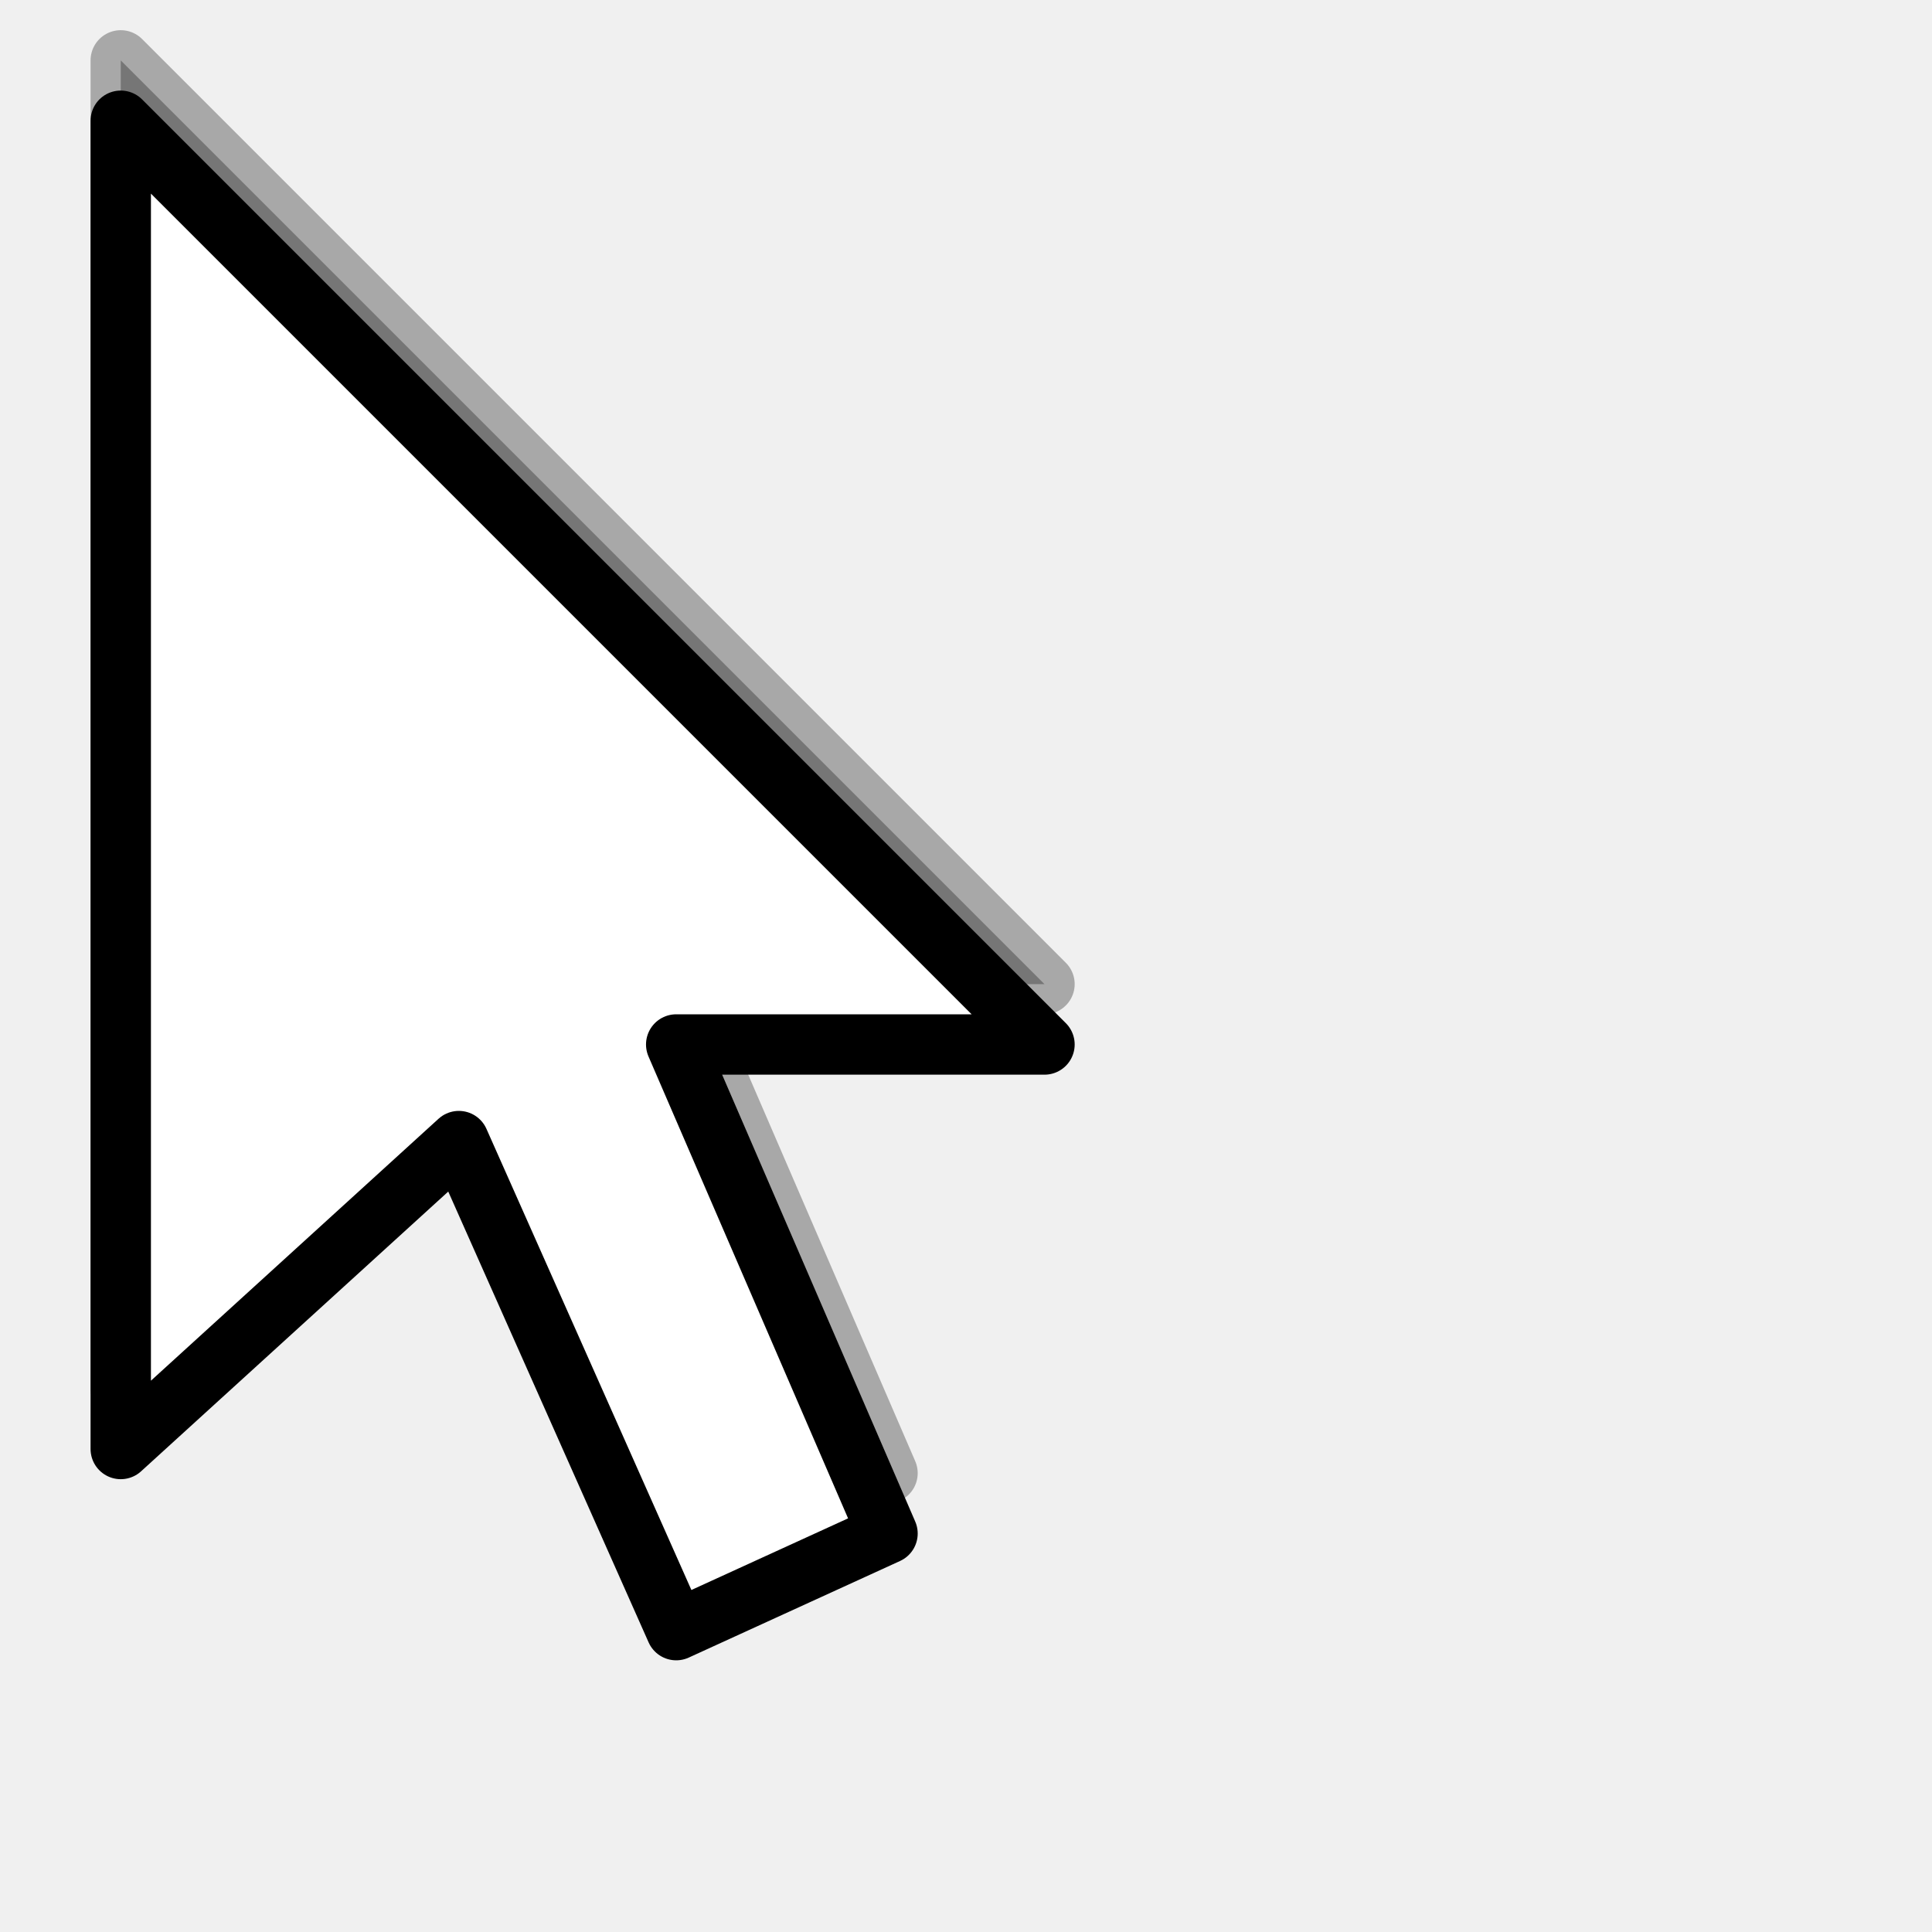
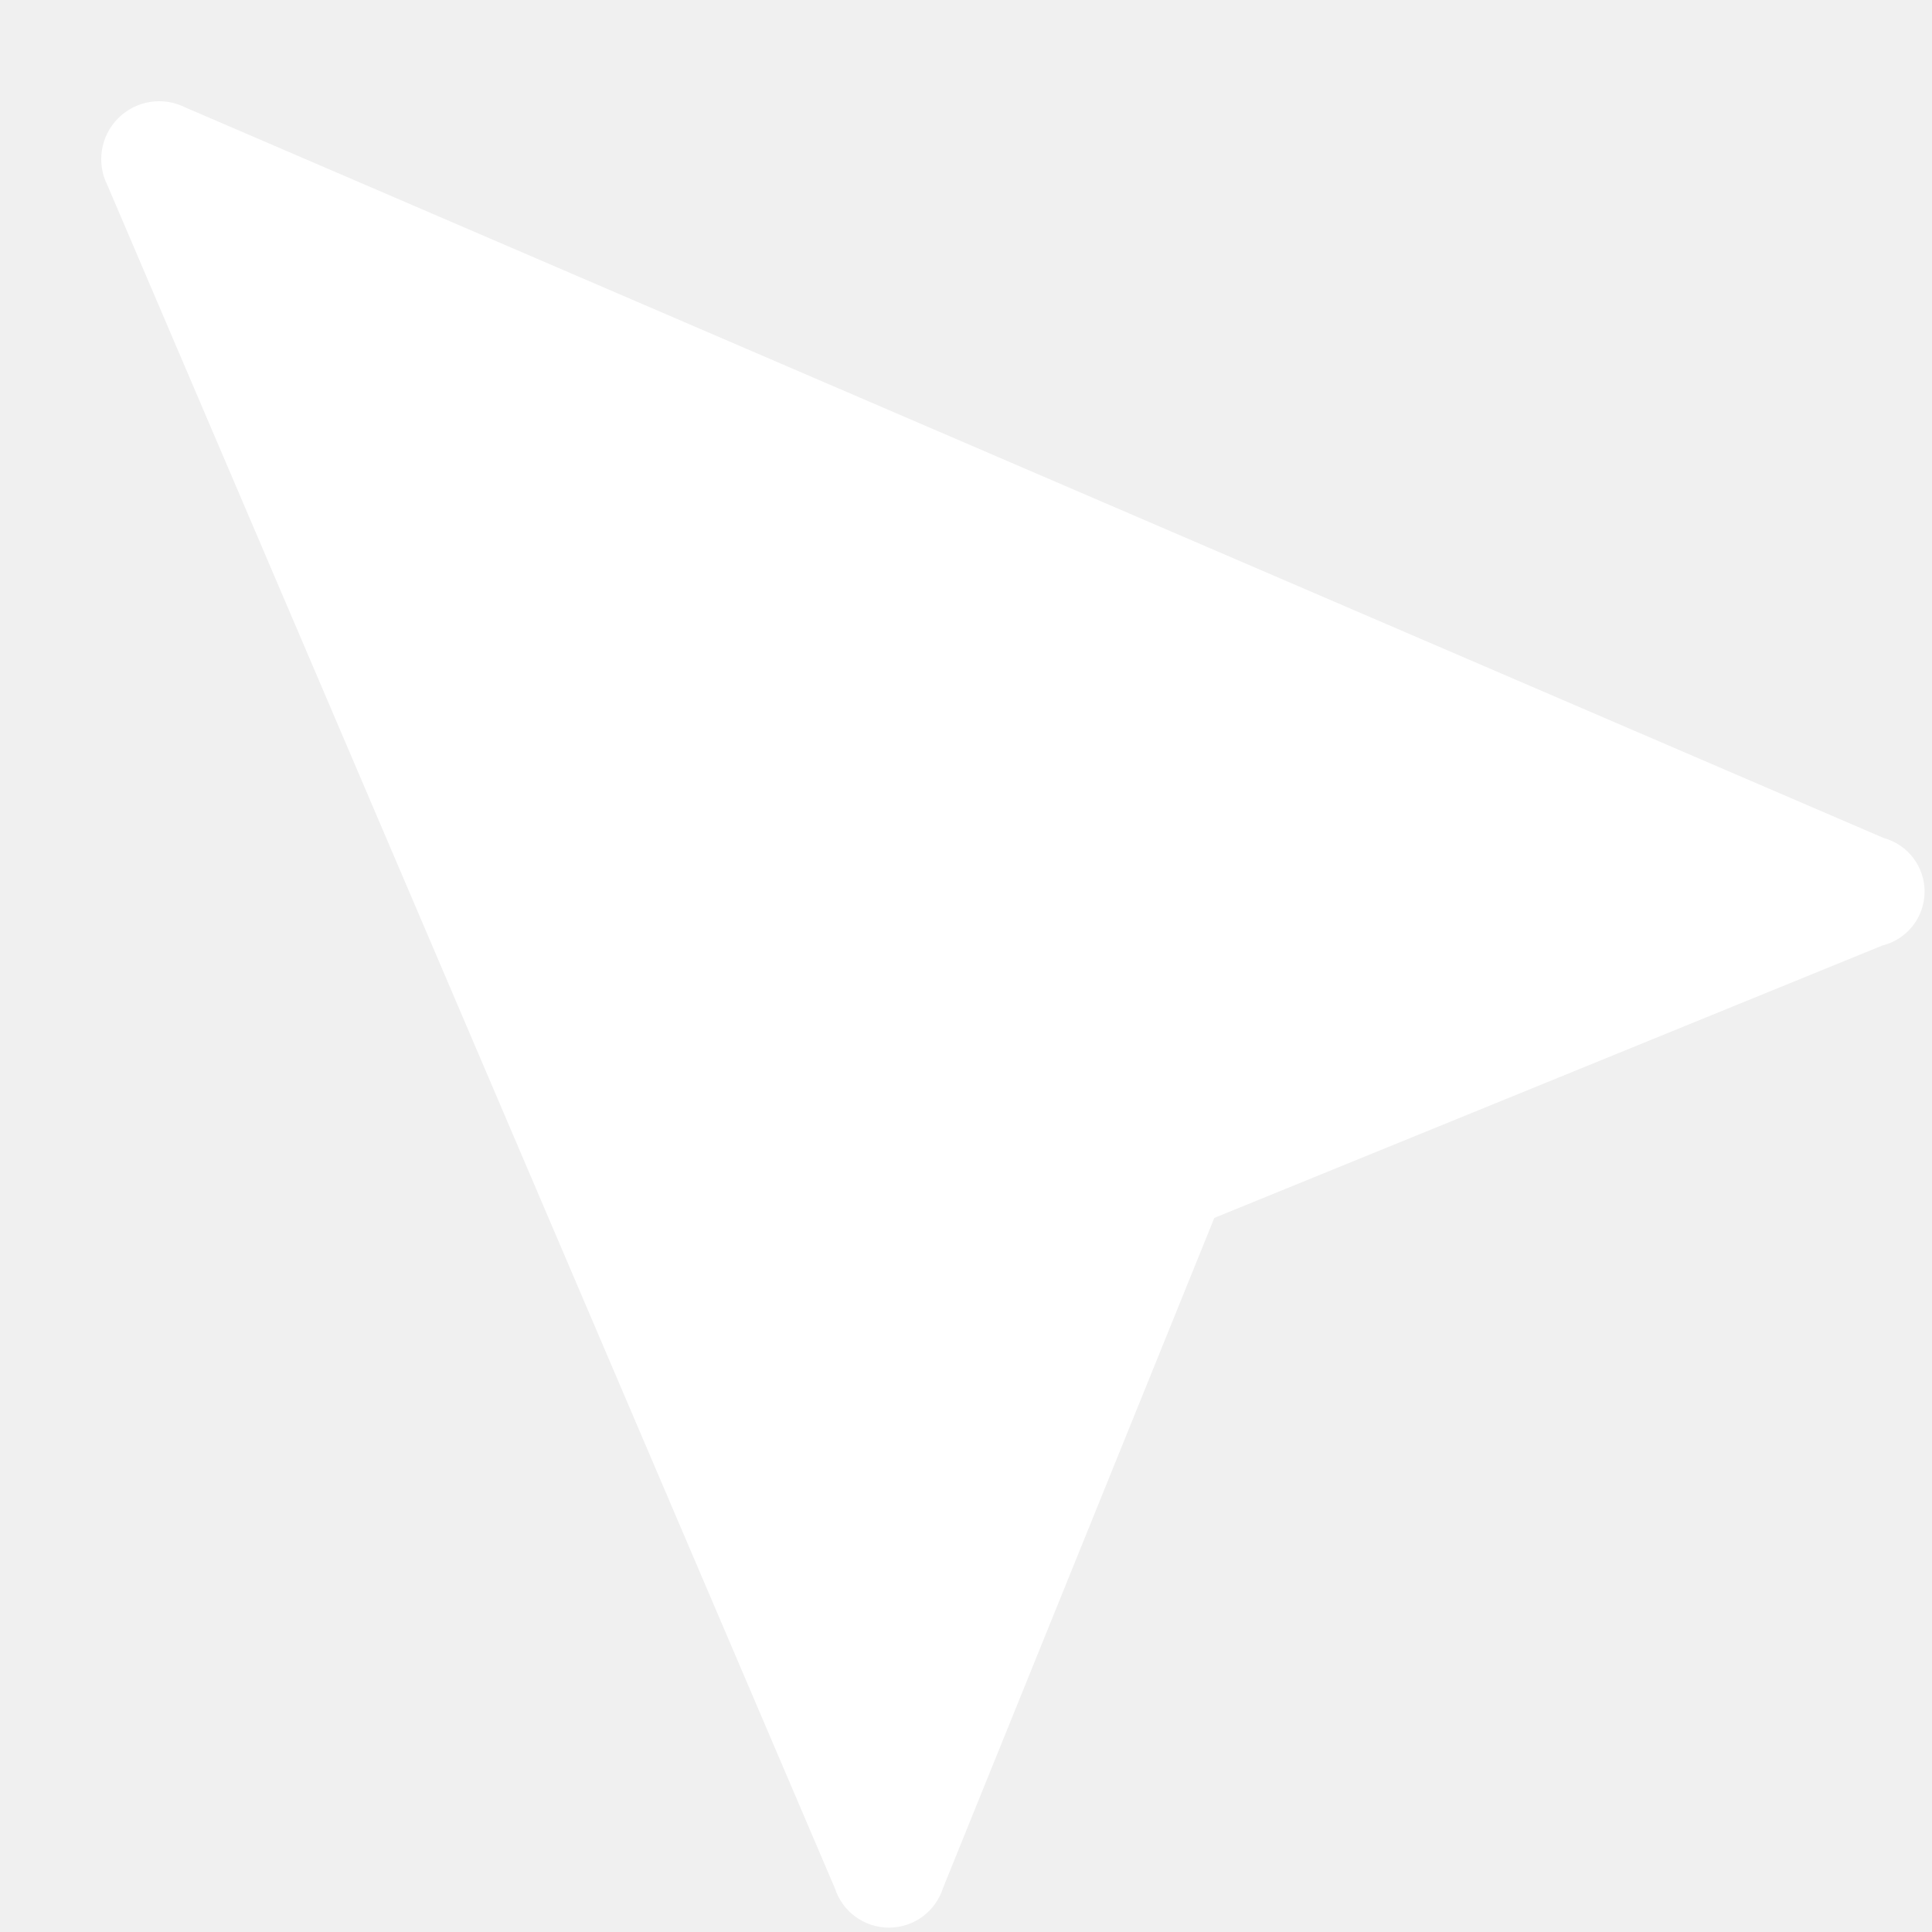
<svg xmlns="http://www.w3.org/2000/svg" width="32" height="32" viewBox="0 0 32 32">
-   <g transform="translate(0,-1)" fill="none" stroke="rgba(0,0,0,0.30)" stroke-width="1" stroke-linecap="round" stroke-linejoin="round">
-     <path d="M2 2 L2 24 L7.6 18.9 L11.2 27 L14.7 25.4 L11.2 17.3 L17.3 17.3 Z" fill="rgba(0,0,0,0.30)" stroke="rgba(0,0,0,0.30)" stroke-width="1" />
-   </g>
-   <g fill="none" stroke-linecap="round" stroke-linejoin="round">
-     <path d="M2 2 L2 24 L7.6 18.9 L11.2 27 L14.7 25.4 L11.2 17.3 L17.3 17.3 Z" fill="#ffffff" stroke="#000000" stroke-width="1" />
-   </g>
+   <path d="M3.07 1.78 A0.96 0.96 0 0 0 1.78 3.07 L13.83 31.28 A0.94 0.94 0 0 0 15.62 31.27 L20.13 20.13 A0.12 0.12 0 0 1 20.07 20.19 L31.18 15.66 A0.92 0.92 0 0 0 31.2 13.88 Z" fill="#ffffff" />
</svg>
